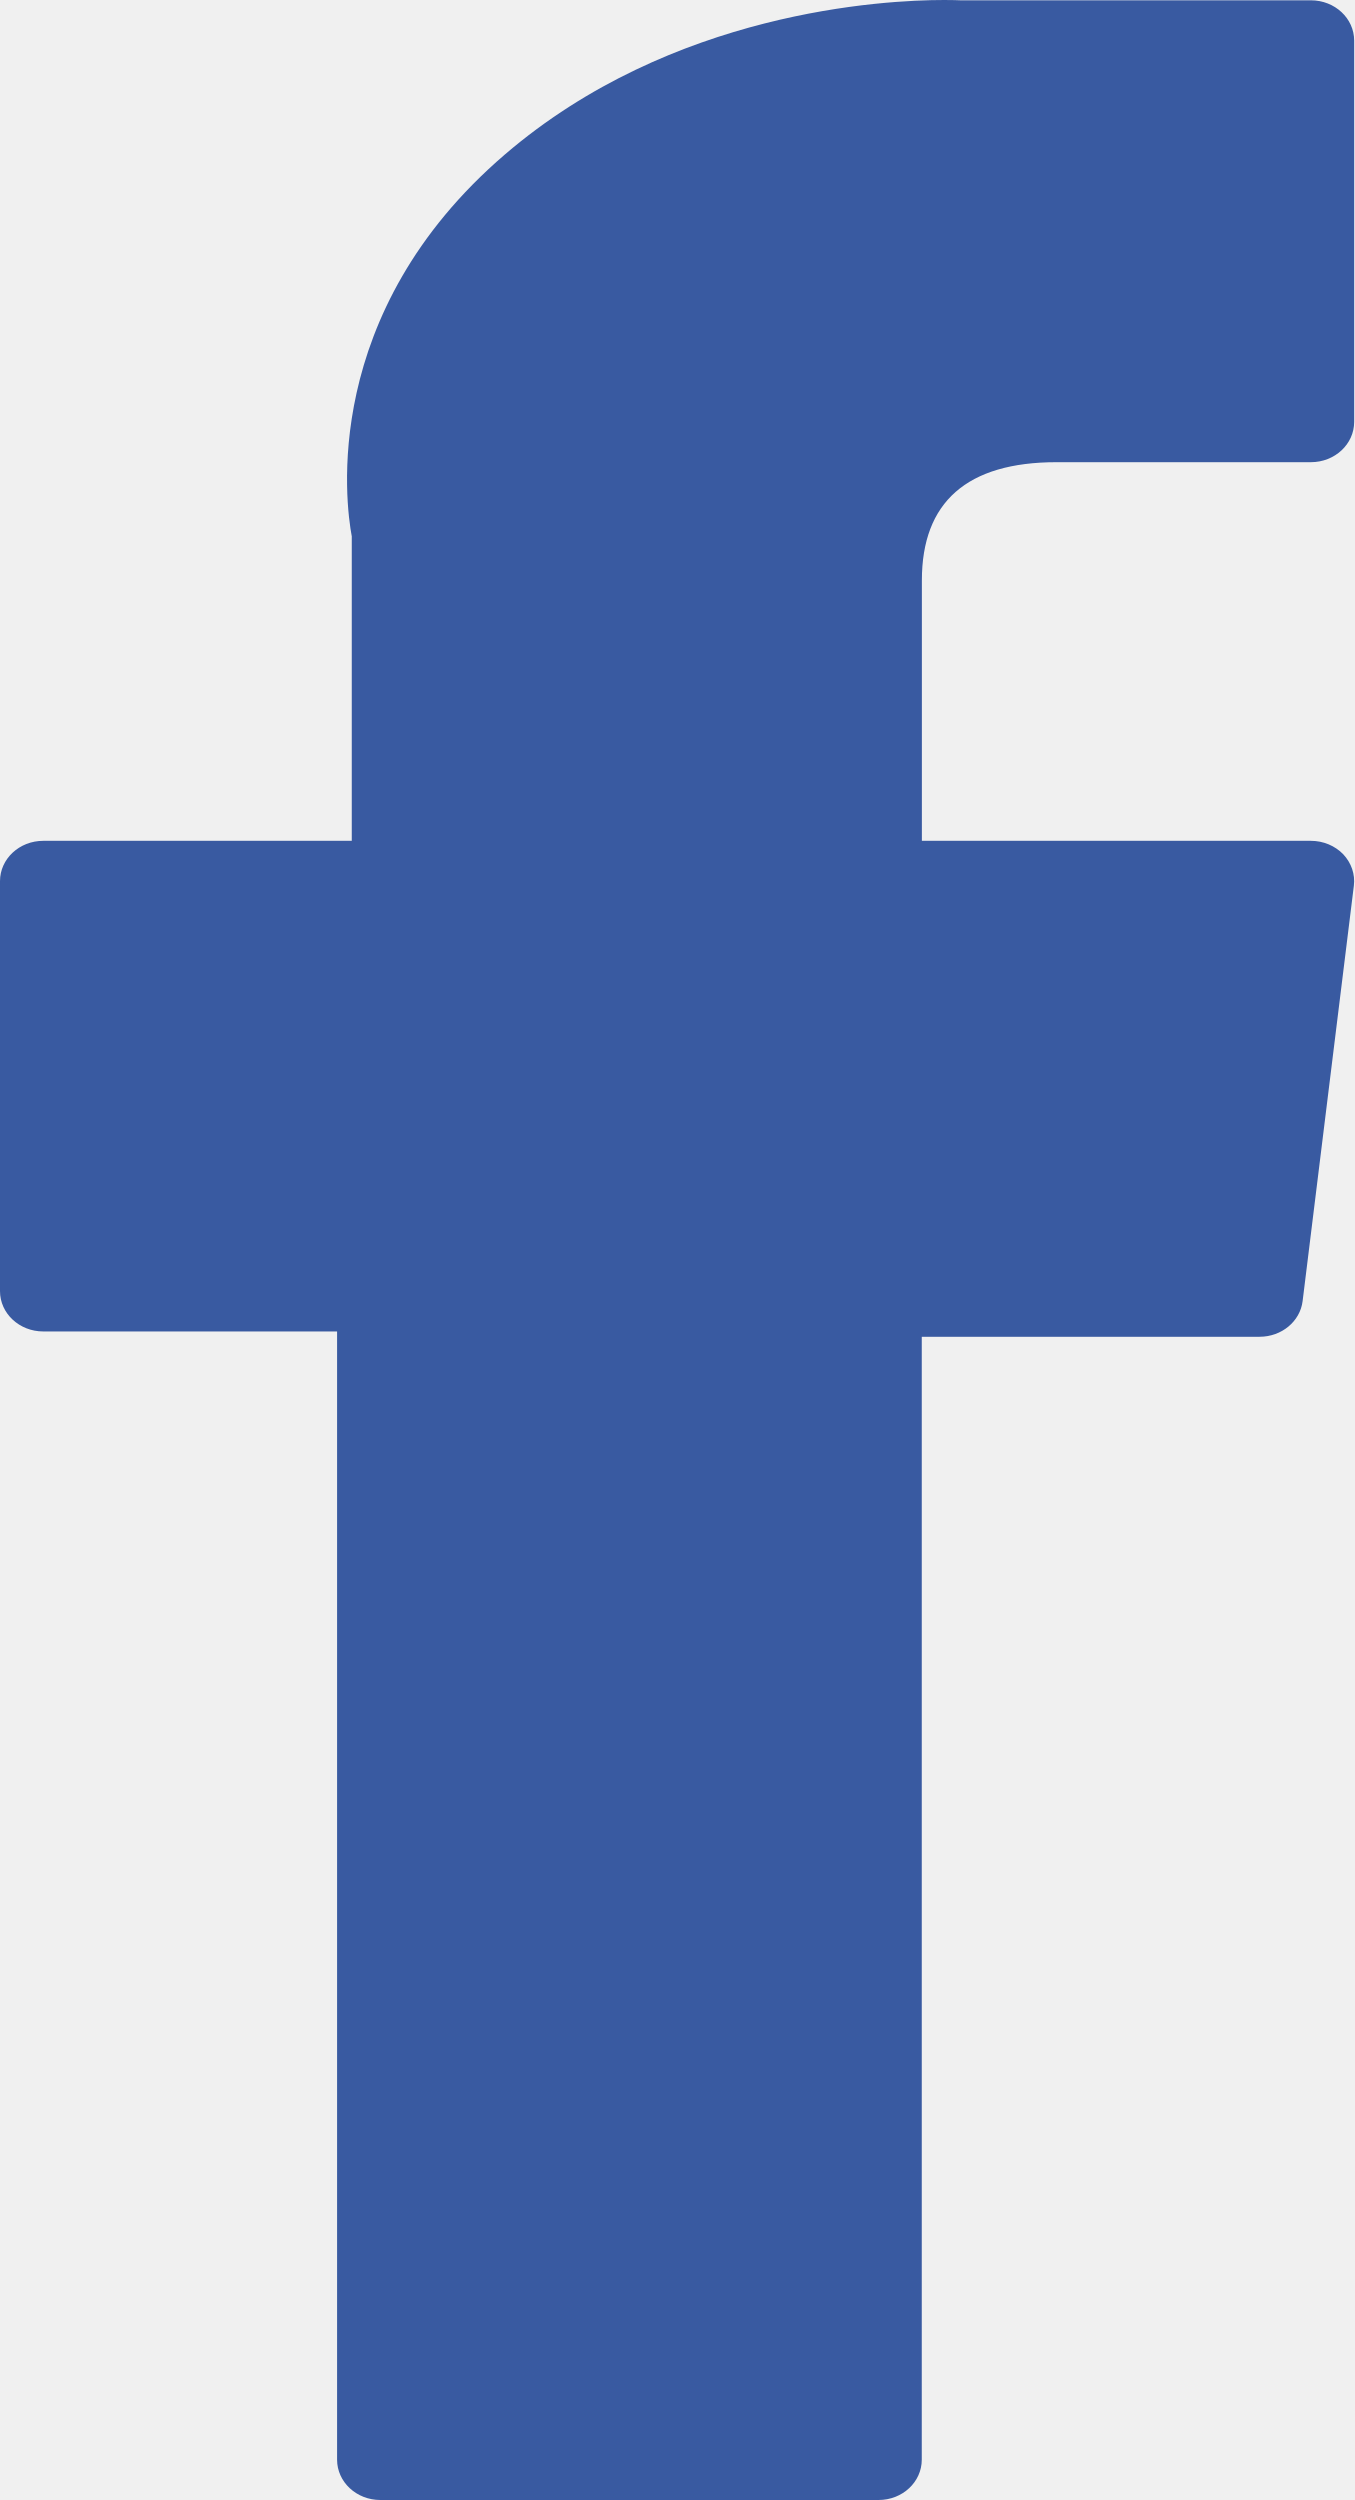
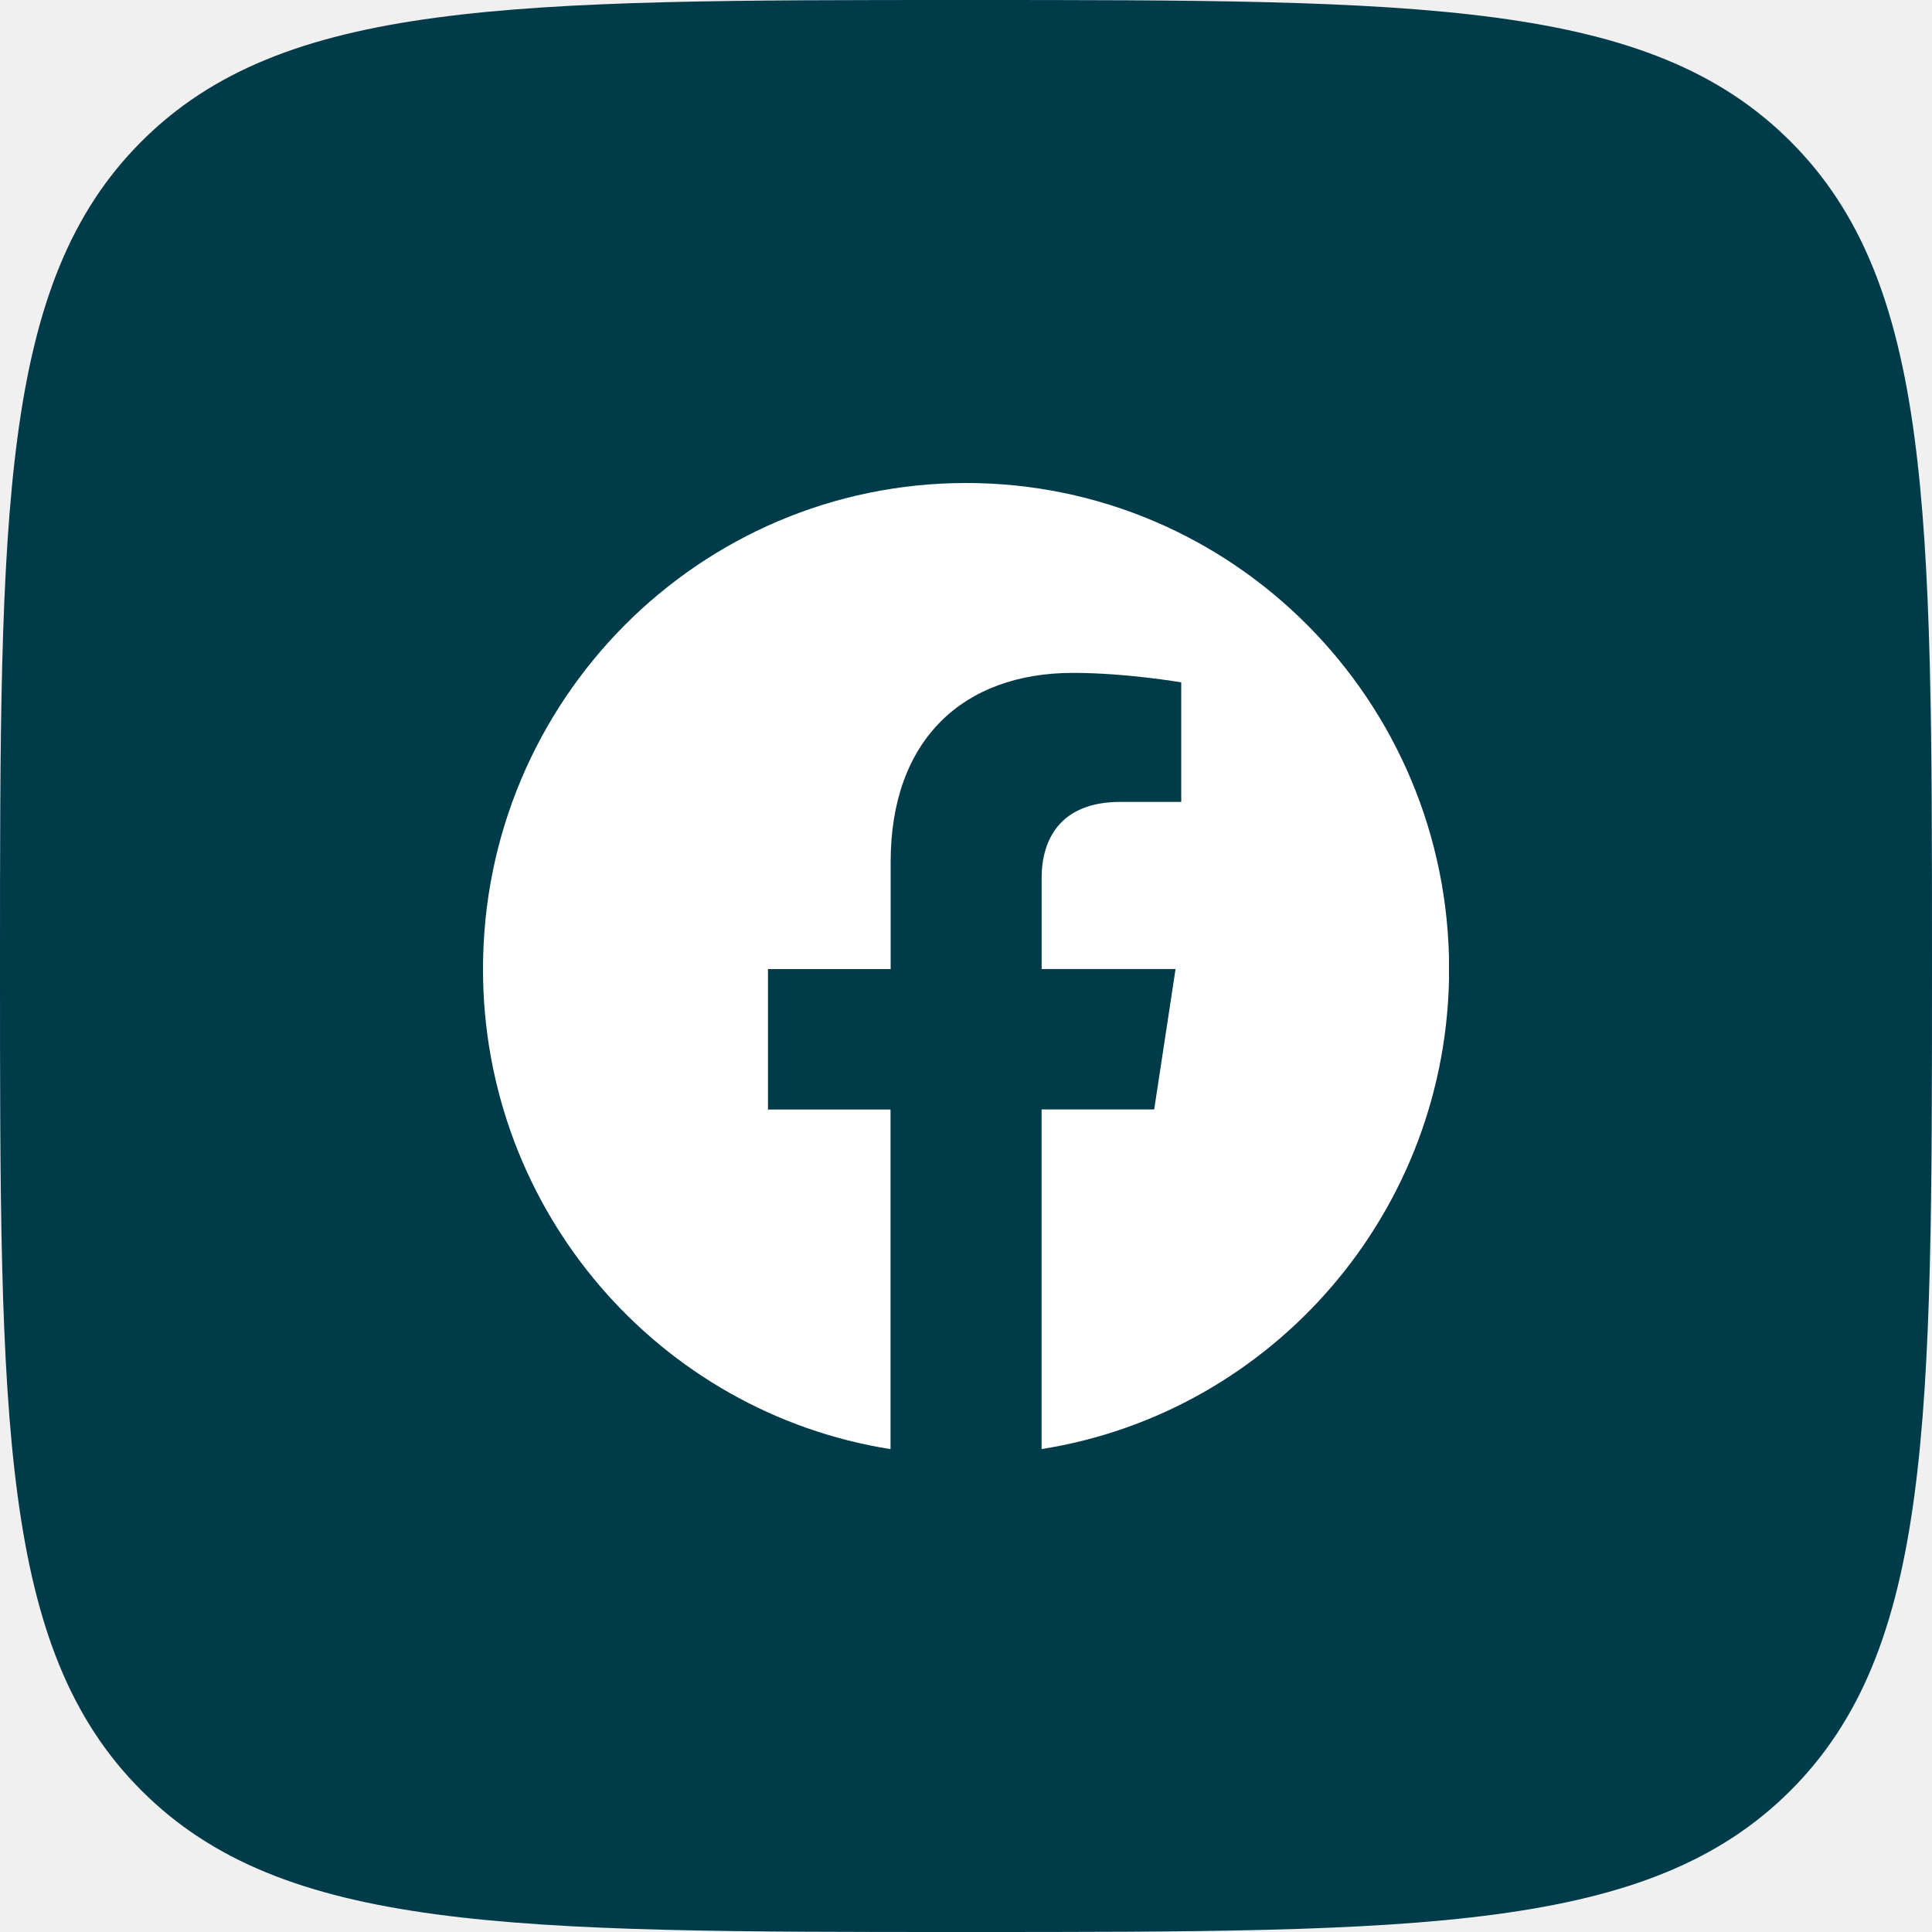
- <svg xmlns="http://www.w3.org/2000/svg" width="13" height="24" viewBox="0 0 13 24" fill="none">
-   <path d="M0.415 12.782H3.236V23.613C3.236 23.827 3.422 24 3.651 24H8.434C8.664 24 8.849 23.827 8.849 23.613V12.833H12.092C12.303 12.833 12.481 12.686 12.505 12.491L12.997 8.503C13.011 8.394 12.973 8.284 12.895 8.201C12.816 8.119 12.703 8.072 12.585 8.072H8.85V5.572C8.85 4.819 9.284 4.437 10.143 4.437C10.265 4.437 12.585 4.437 12.585 4.437C12.814 4.437 13 4.264 13 4.05V0.39C13 0.176 12.814 0.003 12.585 0.003H9.219C9.195 0.002 9.143 0 9.065 0C8.481 0 6.451 0.107 4.847 1.483C3.071 3.007 3.318 4.833 3.377 5.149V8.072H0.415C0.186 8.072 0 8.245 0 8.459V12.395C5.02639e-05 12.609 0.186 12.782 0.415 12.782Z" fill="#395AA1" />
+ <svg xmlns="http://www.w3.org/2000/svg" width="32" height="32" viewBox="0 0 32 32" fill="none">
+   <path d="M0 16C0 8.458 0 4.686 2.343 2.343C4.686 0 8.458 0 16 0C23.543 0 27.314 0 29.657 2.343C32 4.686 32 8.458 32 16C32 23.543 32 27.314 29.657 29.657C27.314 32 23.543 32 16 32C8.458 32 4.686 32 2.343 29.657C0 27.314 0 23.543 0 16Z" fill="#003B4A" />
+   <g clip-path="url(#clip0_2568_38871)">
+     <path d="M24.002 16.05C24.002 11.604 20.42 8 16.002 8C11.582 8.001 8 11.604 8 16.051C8 20.068 10.926 23.398 14.75 24.002V18.377H12.72V16.051H14.752V14.276C14.752 12.259 15.947 11.145 17.774 11.145C18.65 11.145 19.565 11.302 19.565 11.302V13.282H18.556C17.563 13.282 17.253 13.903 17.253 14.54V16.05H19.471L19.117 18.376H17.252V24.001C21.076 23.397 24.002 20.067 24.002 16.05Z" fill="white" />
+   </g>
+   <defs>
+     <clipPath id="clip0_2568_38871">
+       <rect width="16" height="16" fill="white" transform="translate(8 8)" />
+     </clipPath>
+   </defs>
</svg>
